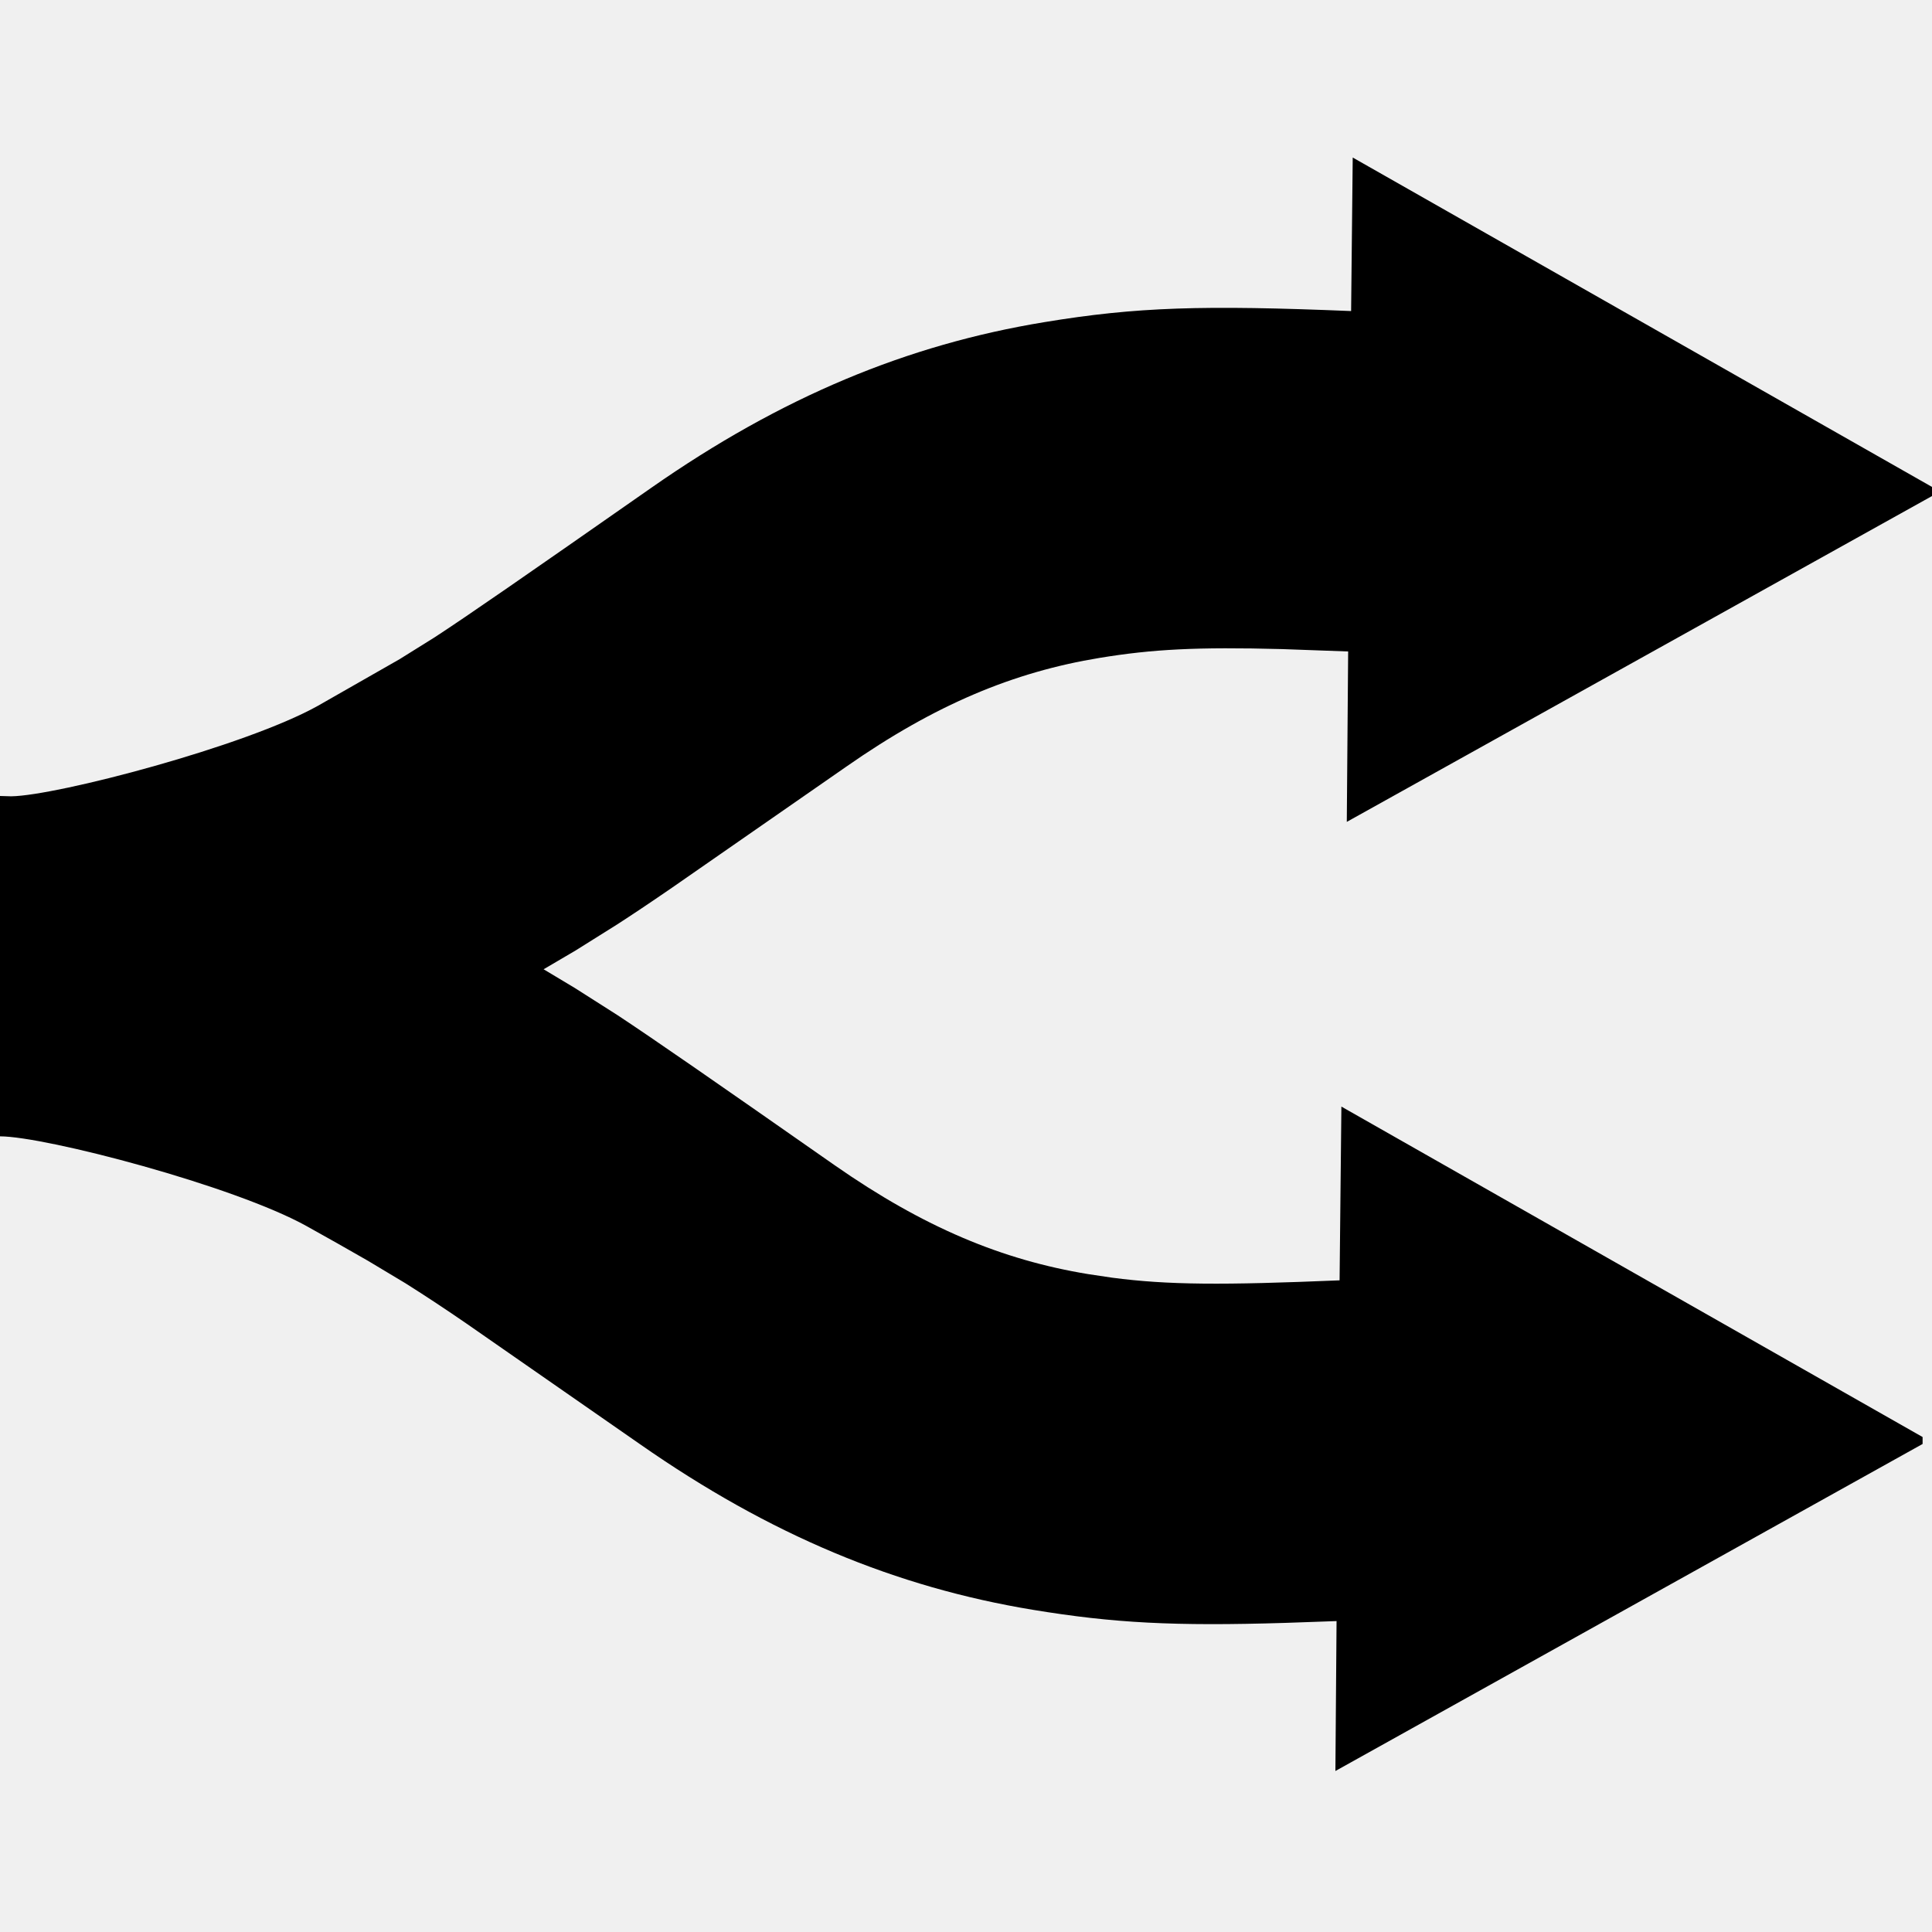
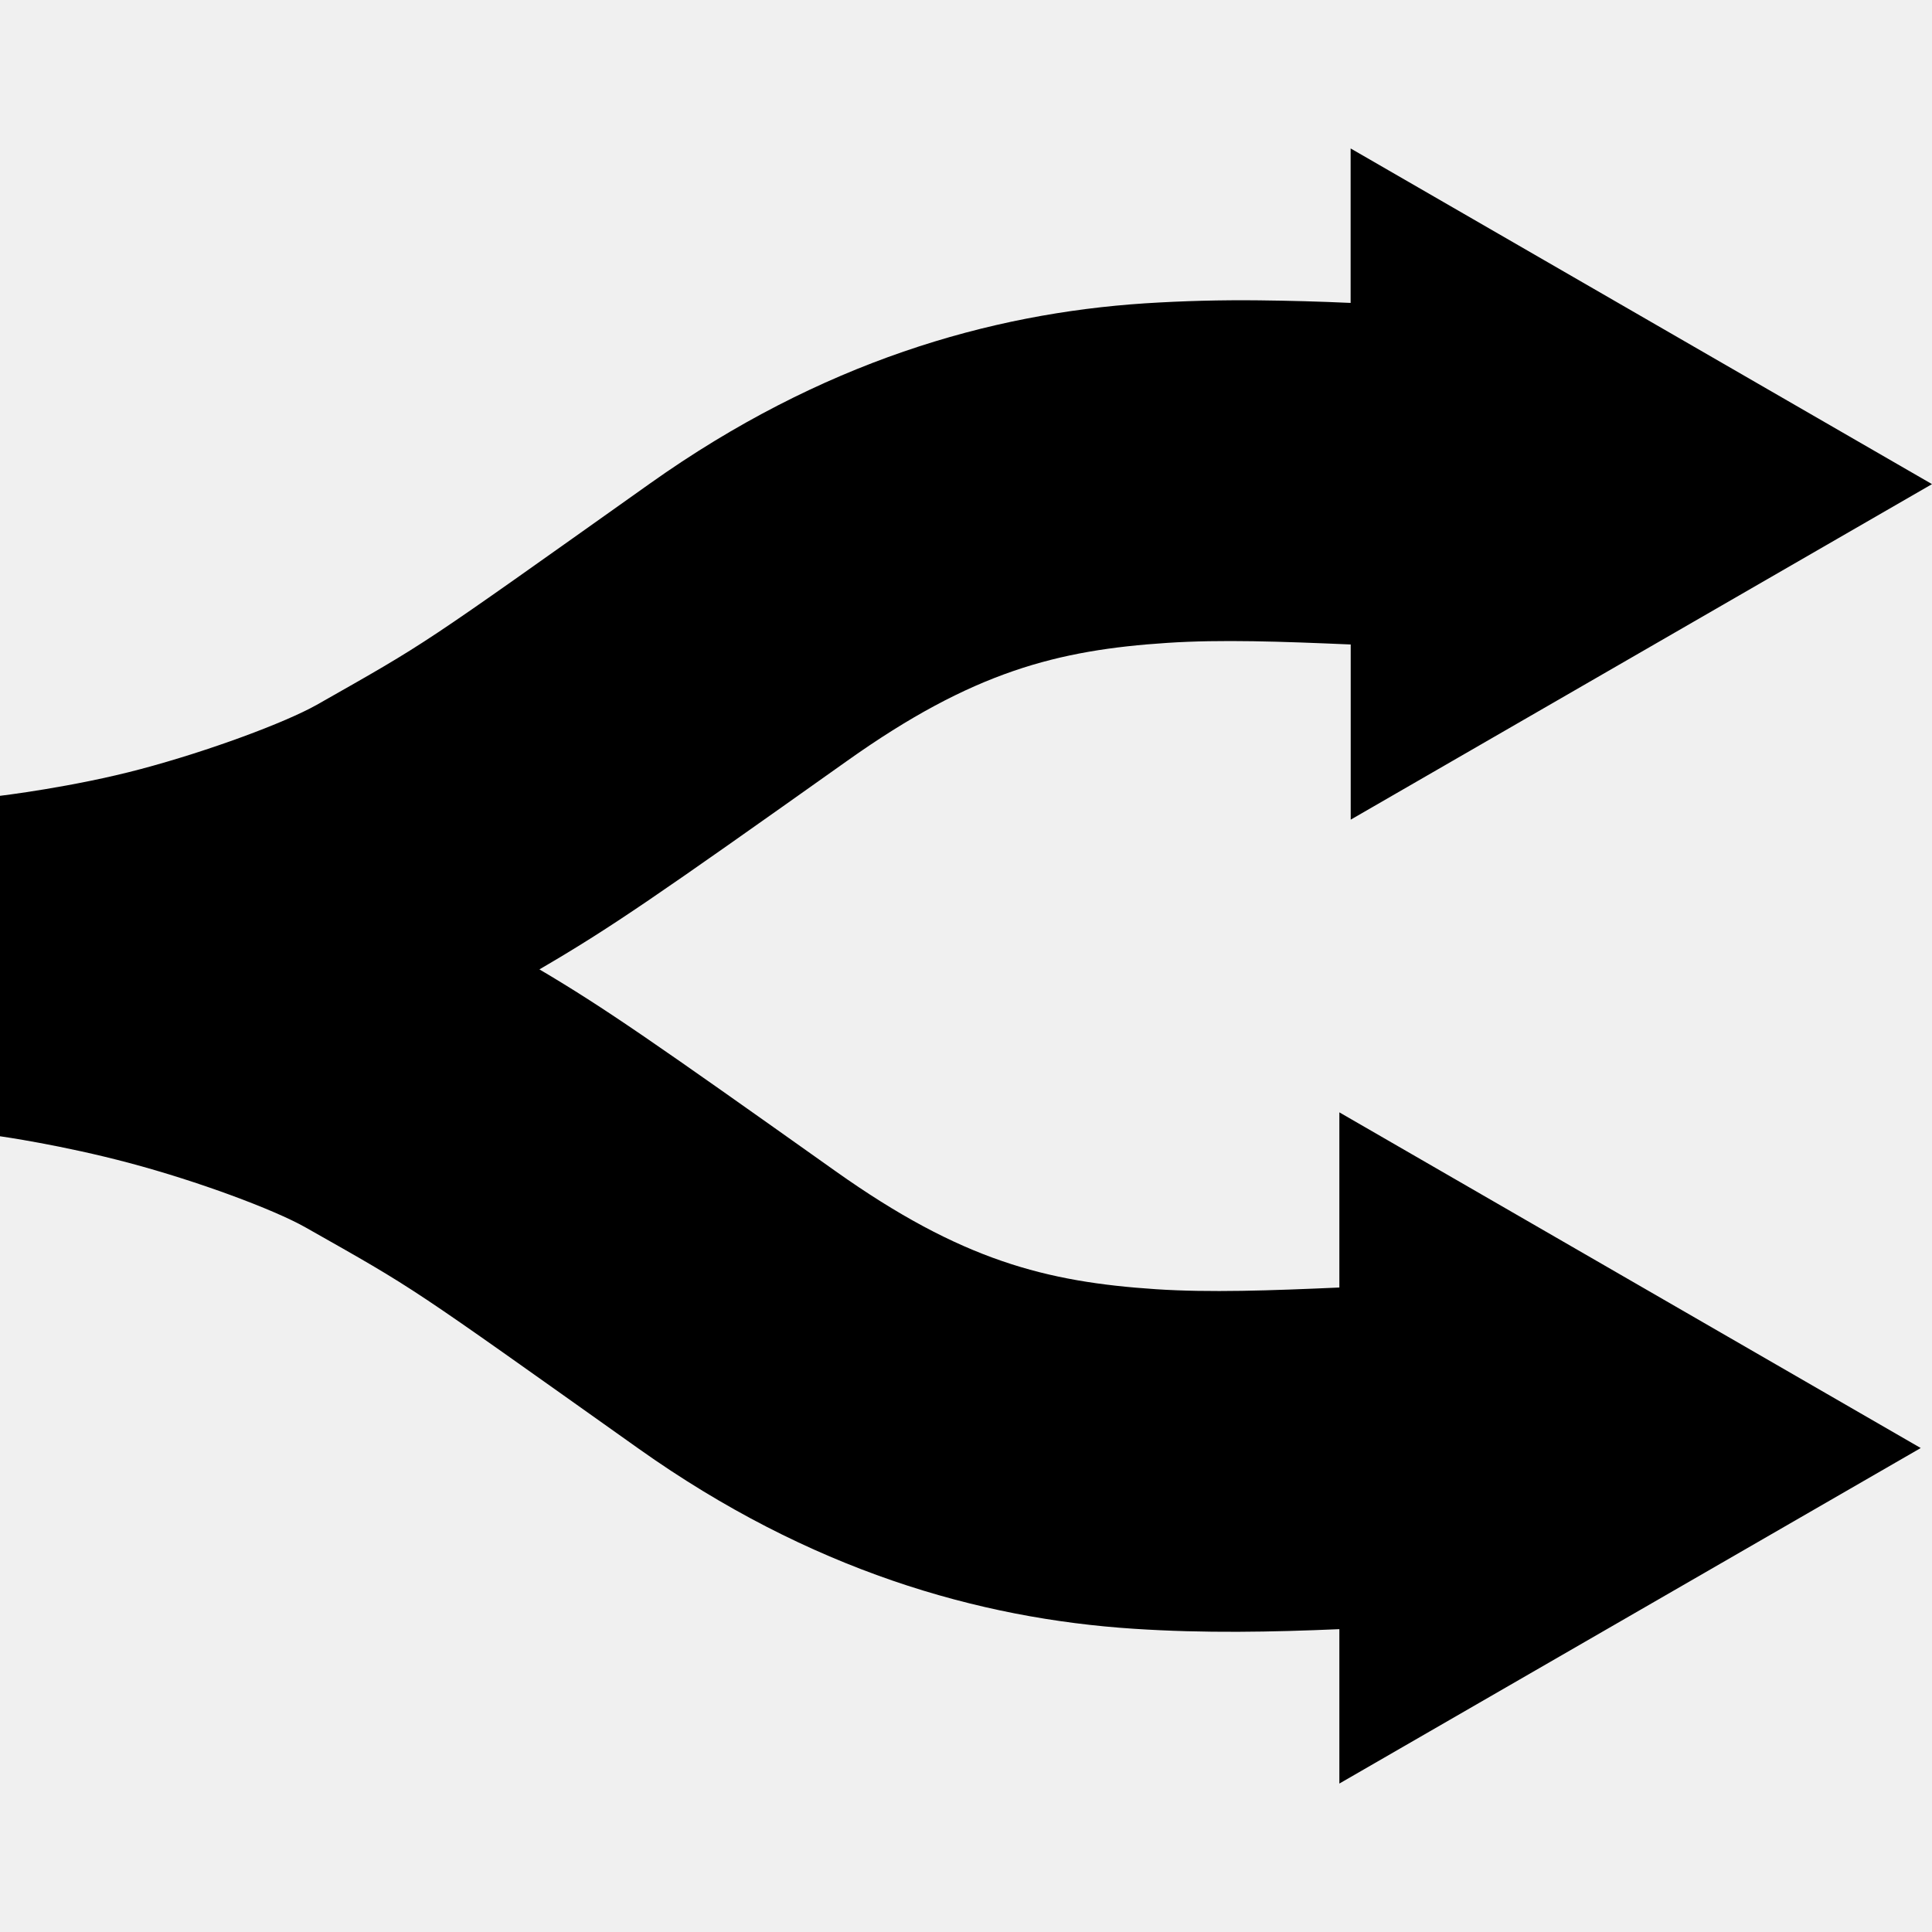
- <svg xmlns="http://www.w3.org/2000/svg" width="30" height="30" viewBox="0 0 30 30" fill="none">
-   <g clip-path="url(#clip0_19_7)">
-     <path fill-rule="evenodd" clip-rule="evenodd" d="M21.005 2.446L30.03 7.578V7.686L20.913 12.762L20.934 10.116L19.907 10.079C18.584 10.044 17.894 10.081 17.073 10.216C15.742 10.435 14.525 10.938 13.139 11.906L10.431 13.787C10.076 14.031 9.812 14.207 9.581 14.356L8.938 14.759L8.441 15.051L8.922 15.339L9.585 15.761C10.18 16.154 11.047 16.756 12.961 18.094C14.349 19.062 15.565 19.565 16.895 19.784L17.27 19.84C18.137 19.954 18.989 19.957 20.801 19.881L20.829 17.183L29.854 22.314V22.422L20.736 27.5L20.754 25.172L19.96 25.2C18.227 25.253 17.289 25.203 16.038 24.997C13.92 24.648 11.963 23.84 9.936 22.424L7.239 20.549C6.928 20.335 6.614 20.127 6.295 19.926L5.711 19.576C5.396 19.395 5.079 19.215 4.761 19.039C3.635 18.413 0.704 17.645 0 17.645V12.36L0.175 12.365C0.88 12.356 3.812 11.588 4.936 10.96L6.206 10.235L6.754 9.893C7.289 9.543 8.094 8.985 10.111 7.576C12.137 6.16 14.094 5.351 16.212 5.003C17.652 4.765 18.68 4.736 20.98 4.83L21.005 2.446Z" fill="black" />
-   </g>
-   <defs>
-     <clipPath id="clip0_19_7">
-       <rect width="30" height="30" fill="white" />
-     </clipPath>
-   </defs>
+ <svg xmlns="http://www.w3.org/2000/svg" role="img" viewBox="0 0 24 24">
+   <path d="M16.778 1.844v1.919q-.569-.026-1.138-.032-.708-.008-1.415.037c-1.93.126-4.023.728-6.149 2.237-2.911 2.066-2.731 1.95-4.14 2.75-.396.223-1.342.574-2.185.798-.841.225-1.753.333-1.751.333v4.229s.768.108 1.61.333c.842.224 1.789.575 2.185.799 1.41.798 1.228.683 4.14 2.75 2.126 1.509 4.22 2.11 6.148 2.236.88.058 1.716.041 2.555.005v1.918l7.222-4.168-7.222-4.17v2.176c-.86.038-1.611.065-2.278.021-1.364-.09-2.417-.357-3.979-1.465-2.244-1.593-2.866-2.027-3.68-2.508.889-.518 1.449-.906 3.822-2.59 1.56-1.109 2.614-1.377 3.978-1.466.667-.044 1.418-.017 2.278.02v2.176L24 6.014Z" />
</svg>
